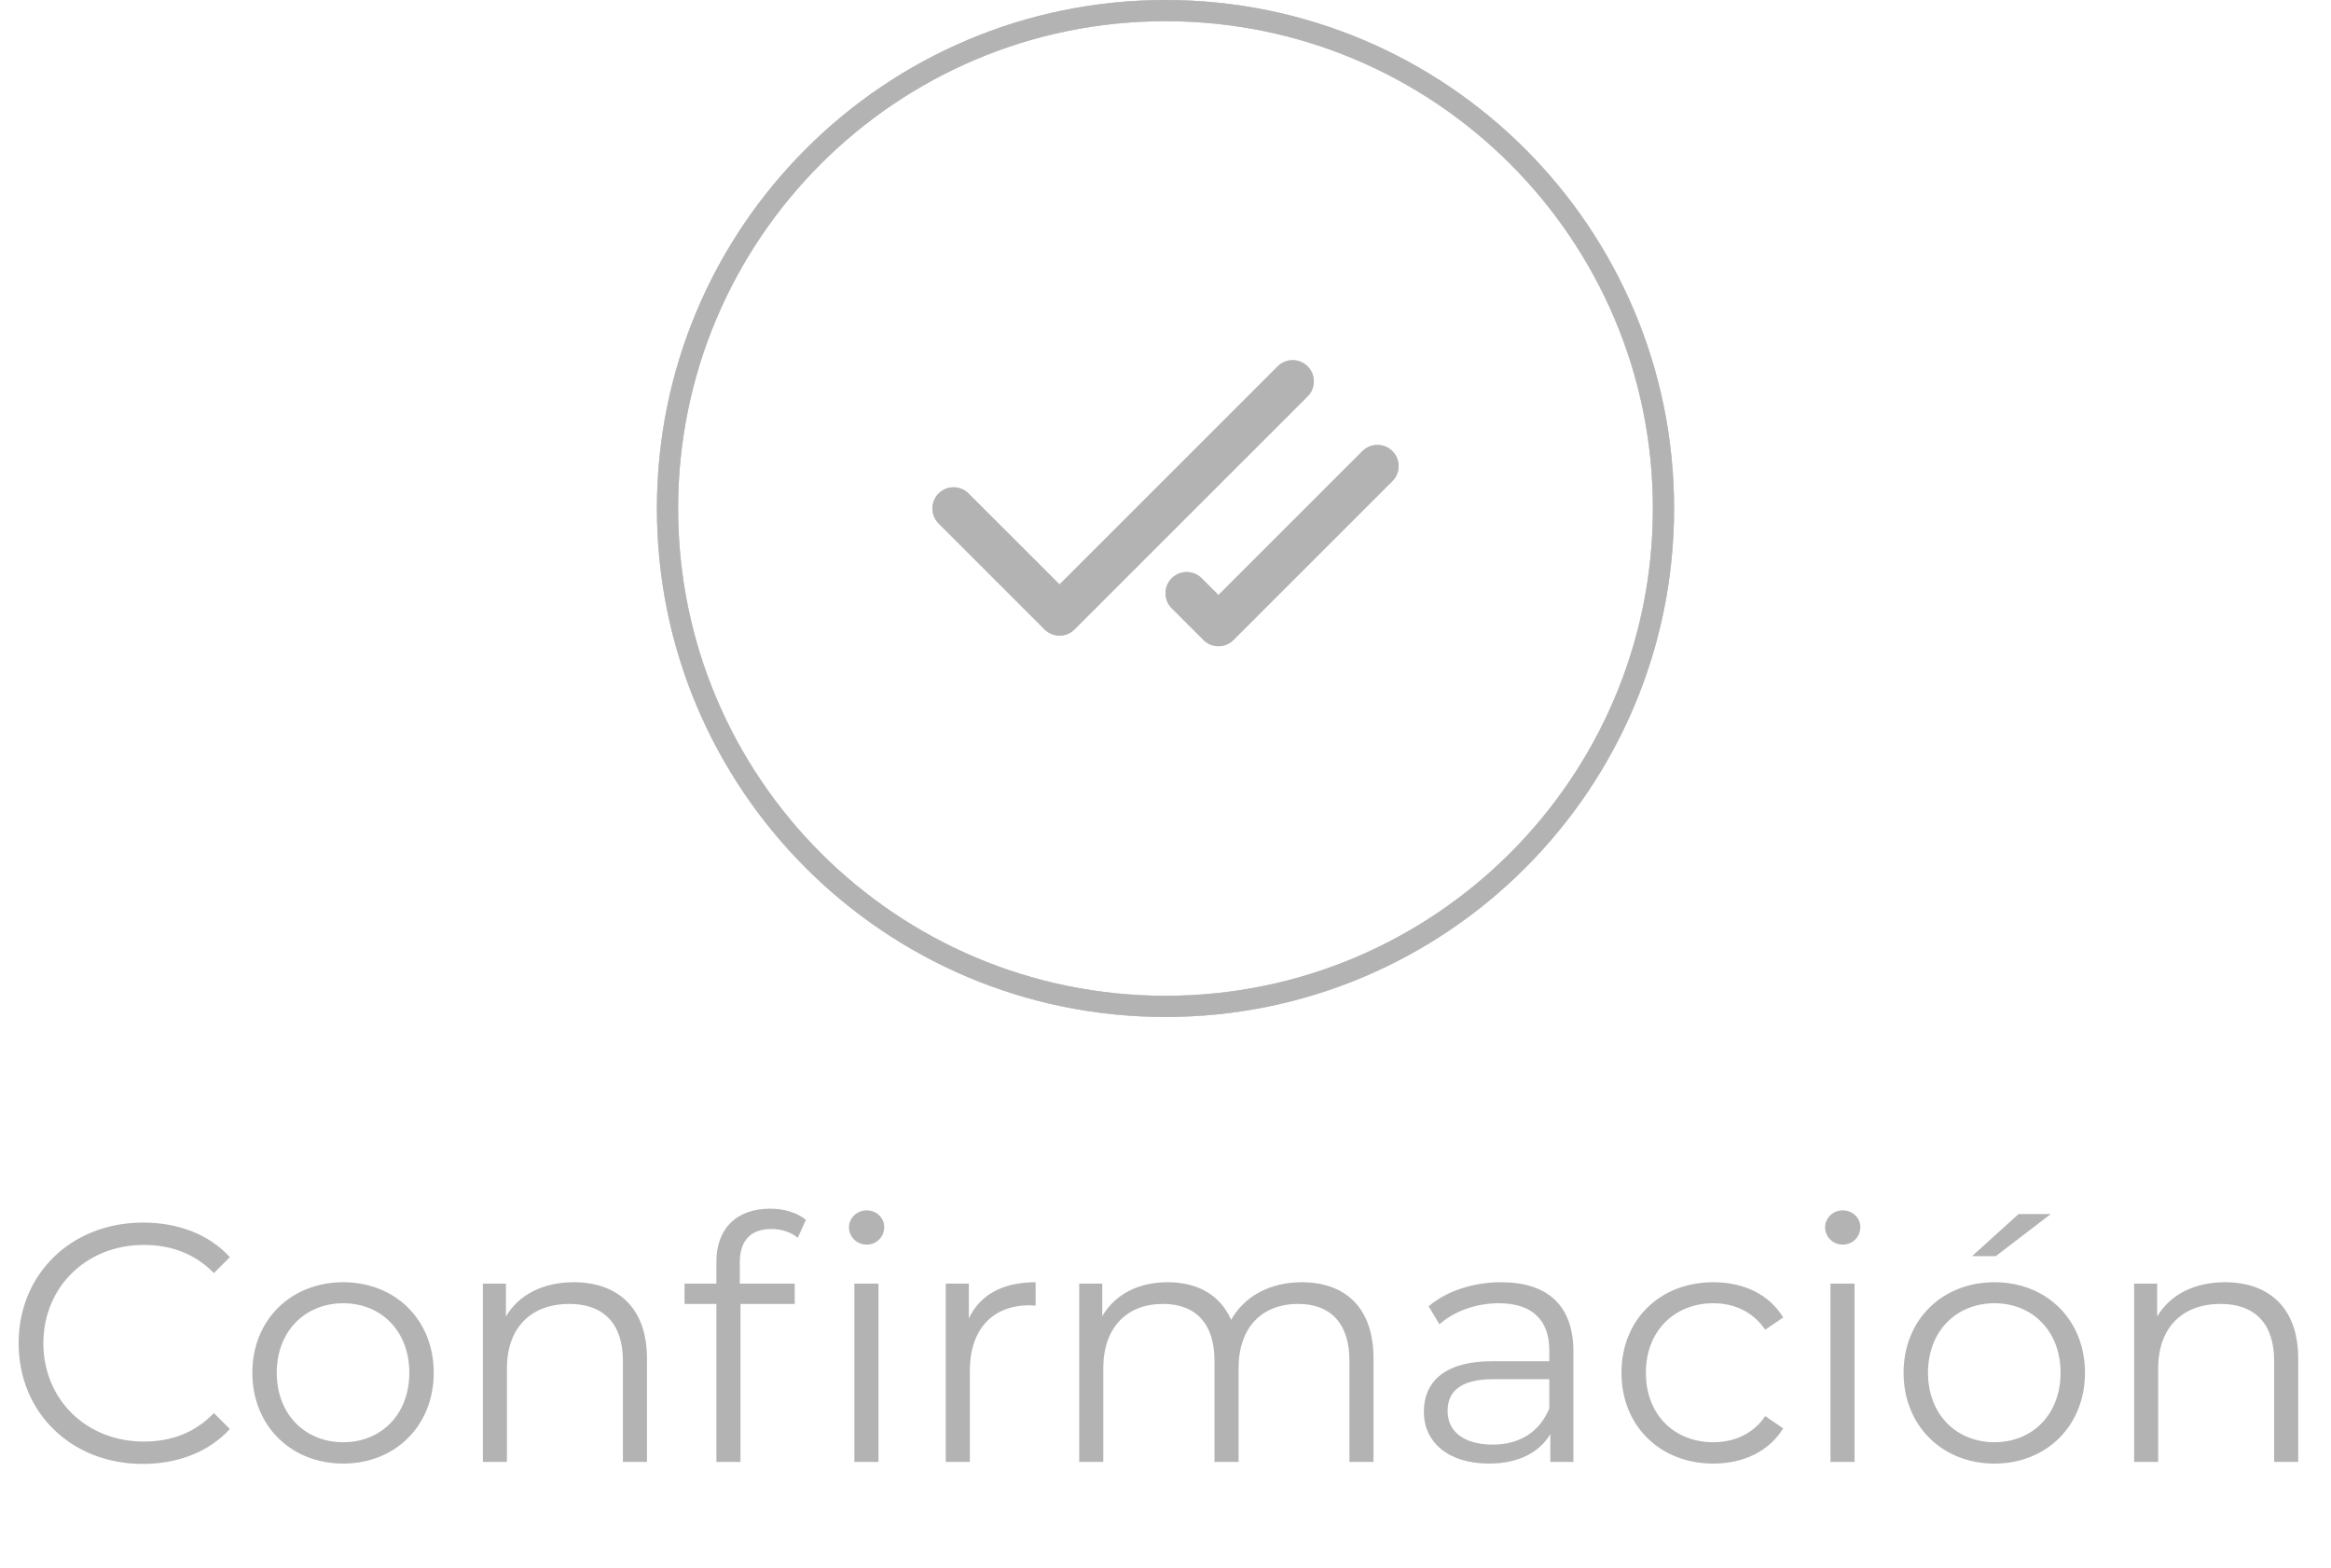
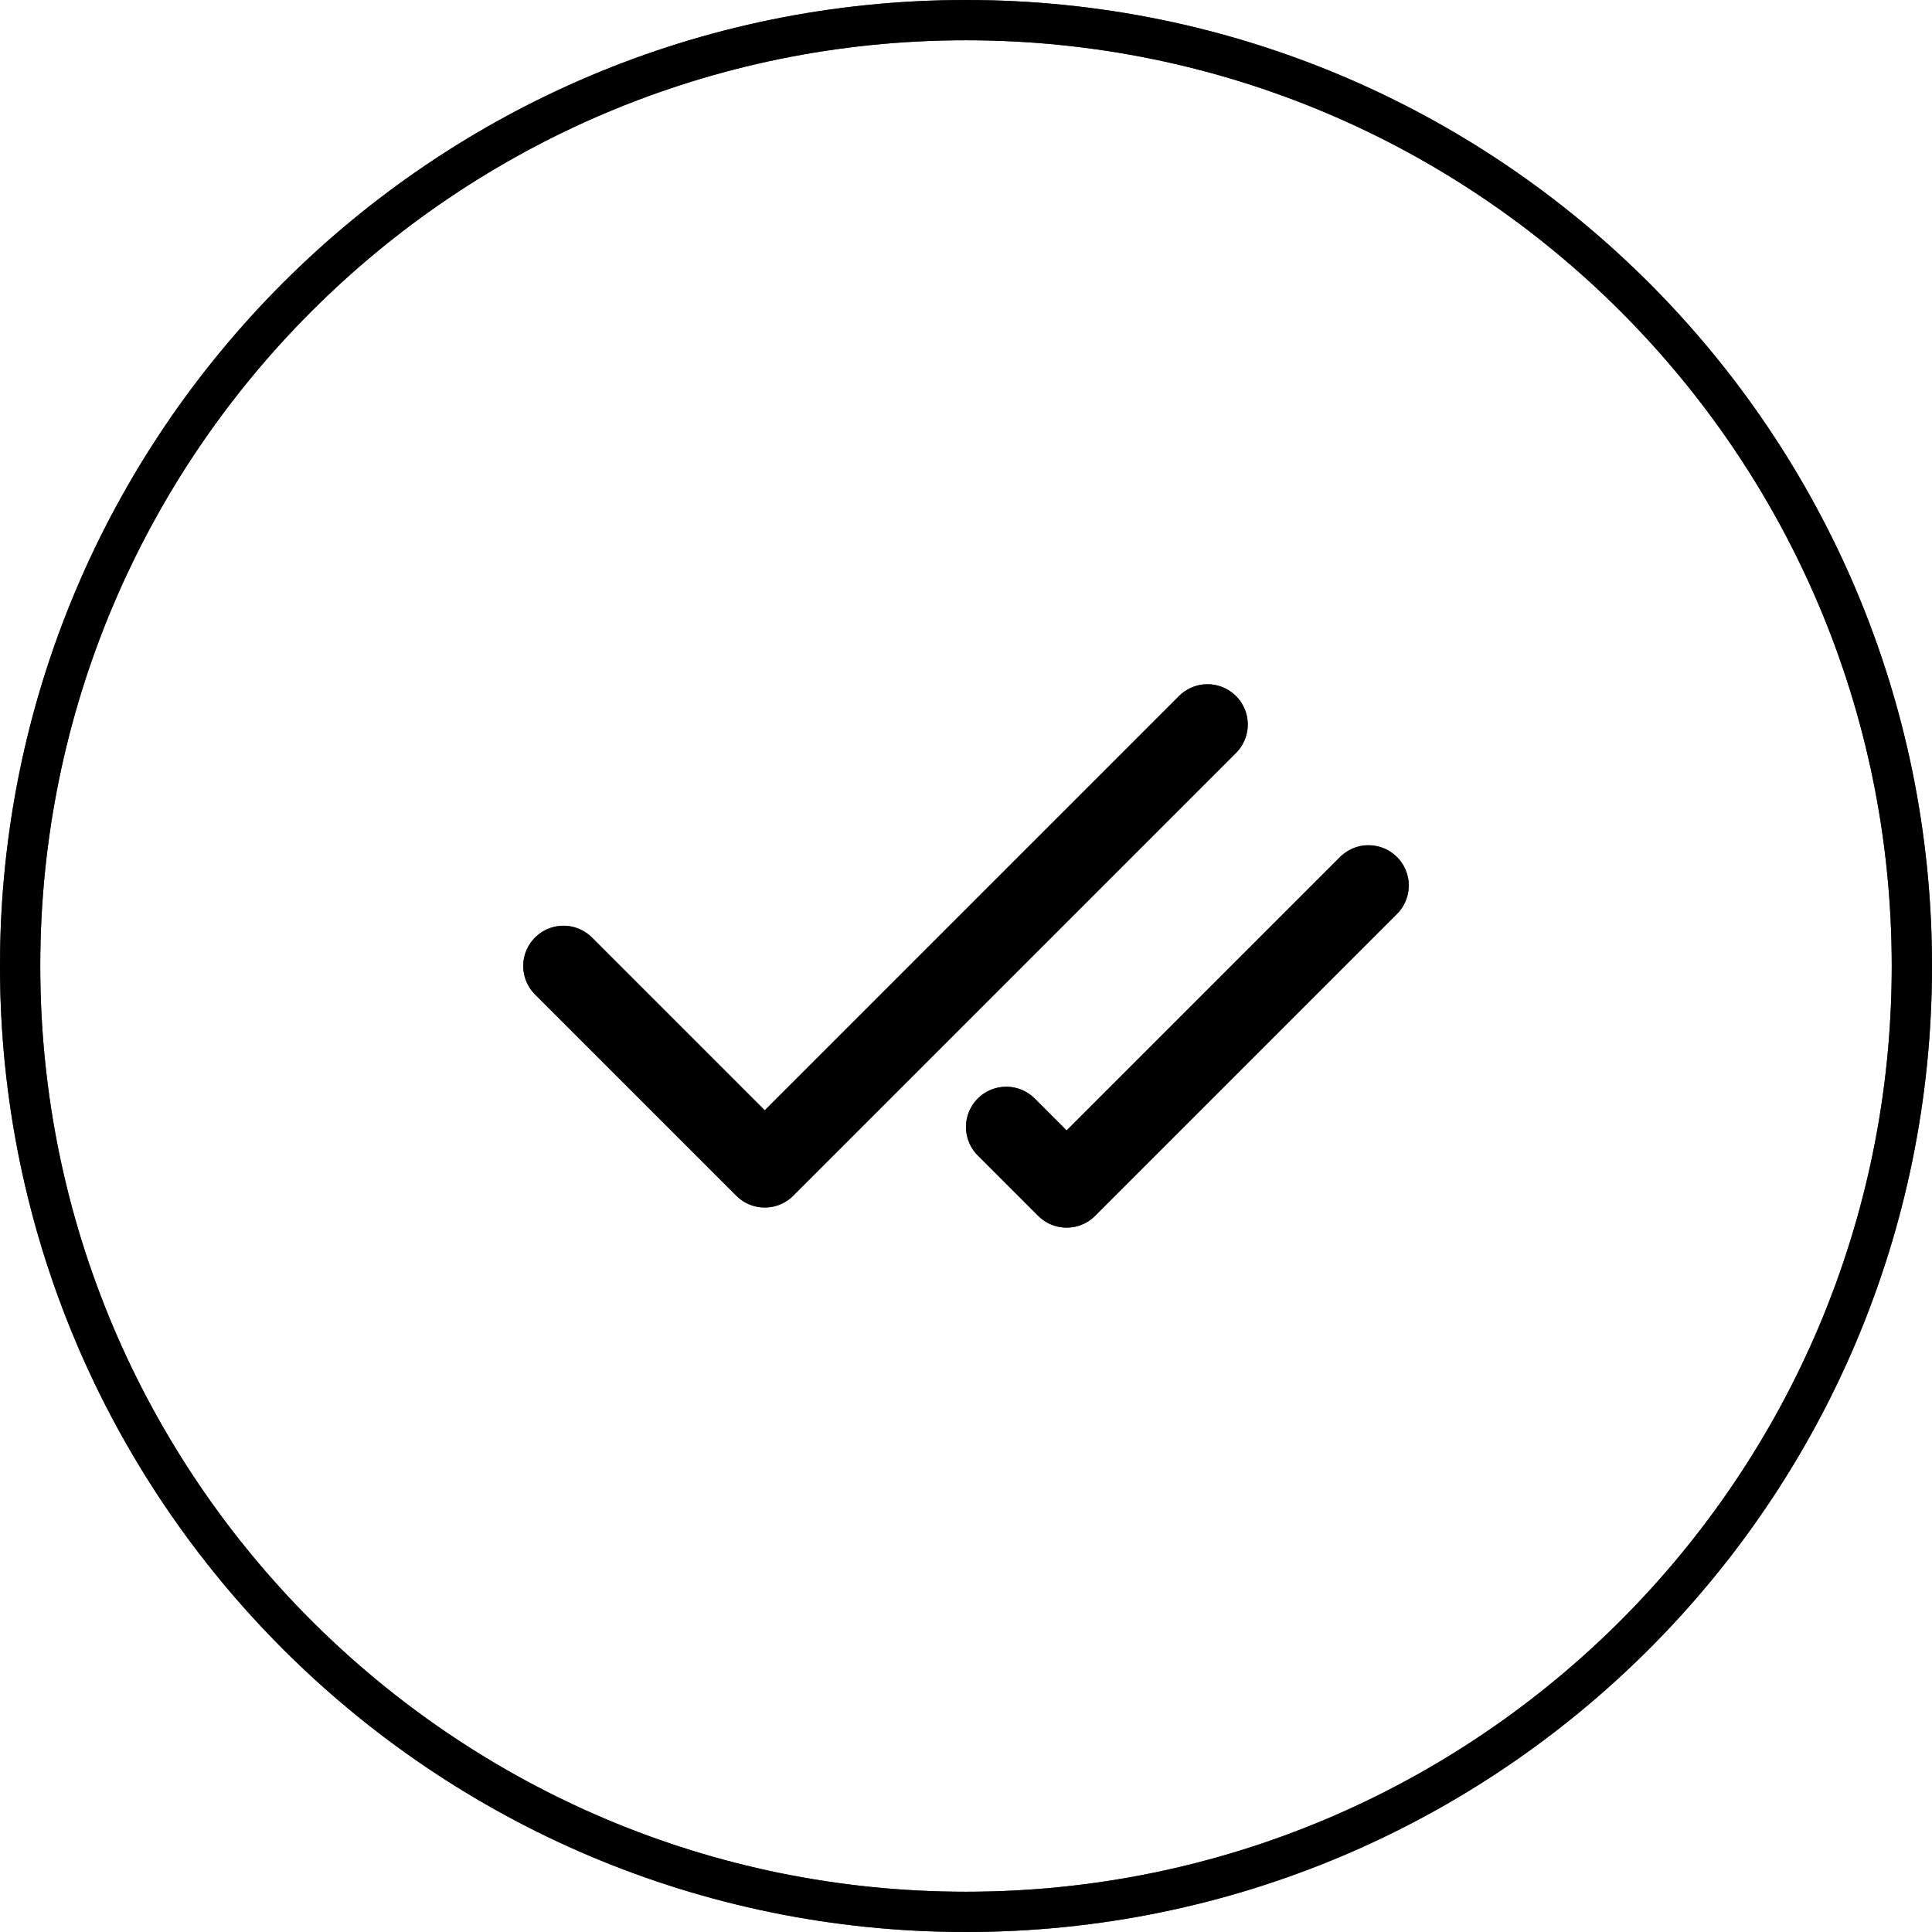
- <svg xmlns="http://www.w3.org/2000/svg" width="110" height="74" viewBox="0 0 110 74" fill="none">
-   <g opacity="0.3">
-     <rect x="31.5" y="0.5" width="47" height="47" rx="23.5" stroke="black" />
-     <rect x="31.5" y="0.5" width="47" height="47" rx="23.5" stroke="black" stroke-opacity="0.2" />
-     <rect x="31.5" y="0.5" width="47" height="47" rx="23.5" stroke="black" stroke-opacity="0.2" />
-     <rect x="31.5" y="0.5" width="47" height="47" rx="23.5" stroke="black" stroke-opacity="0.2" />
-     <rect x="31.5" y="0.5" width="47" height="47" rx="23.5" stroke="black" stroke-opacity="0.2" />
-     <rect x="31.5" y="0.5" width="47" height="47" rx="23.5" stroke="black" stroke-opacity="0.2" />
-     <path d="M61 18L50 29L45 24M65 22L57.5 29.5L56 28" stroke="black" stroke-width="2" stroke-linecap="round" stroke-linejoin="round" />
-     <path d="M61 18L50 29L45 24M65 22L57.5 29.5L56 28" stroke="black" stroke-opacity="0.2" stroke-width="2" stroke-linecap="round" stroke-linejoin="round" />
-     <path d="M61 18L50 29L45 24M65 22L57.5 29.5L56 28" stroke="black" stroke-opacity="0.2" stroke-width="2" stroke-linecap="round" stroke-linejoin="round" />
-     <path d="M61 18L50 29L45 24M65 22L57.5 29.5L56 28" stroke="black" stroke-opacity="0.2" stroke-width="2" stroke-linecap="round" stroke-linejoin="round" />
-     <path d="M61 18L50 29L45 24M65 22L57.5 29.5L56 28" stroke="black" stroke-opacity="0.2" stroke-width="2" stroke-linecap="round" stroke-linejoin="round" />
-     <path d="M61 18L50 29L45 24M65 22L57.5 29.5L56 28" stroke="black" stroke-opacity="0.2" stroke-width="2" stroke-linecap="round" stroke-linejoin="round" />
-     <path d="M6.735 69.096C3.375 69.096 0.879 66.68 0.879 63.4C0.879 60.12 3.375 57.704 6.751 57.704C8.383 57.704 9.855 58.248 10.847 59.336L10.095 60.088C9.183 59.16 8.063 58.76 6.783 58.76C4.079 58.76 2.047 60.744 2.047 63.4C2.047 66.056 4.079 68.04 6.783 68.04C8.063 68.04 9.183 67.64 10.095 66.696L10.847 67.448C9.855 68.536 8.383 69.096 6.735 69.096ZM16.196 69.08C13.732 69.08 11.908 67.288 11.908 64.792C11.908 62.296 13.732 60.52 16.196 60.52C18.66 60.52 20.468 62.296 20.468 64.792C20.468 67.288 18.66 69.08 16.196 69.08ZM16.196 68.072C17.988 68.072 19.316 66.76 19.316 64.792C19.316 62.824 17.988 61.512 16.196 61.512C14.404 61.512 13.06 62.824 13.06 64.792C13.06 66.76 14.404 68.072 16.196 68.072ZM27.075 60.52C29.123 60.52 30.531 61.704 30.531 64.12V69H29.395V64.232C29.395 62.456 28.467 61.544 26.867 61.544C25.059 61.544 23.923 62.664 23.923 64.584V69H22.787V60.584H23.875V62.136C24.483 61.112 25.619 60.52 27.075 60.52ZM33.807 59.544C33.807 58.04 34.703 57.048 36.351 57.048C36.975 57.048 37.615 57.224 38.031 57.576L37.647 58.424C37.327 58.152 36.879 58.008 36.399 58.008C35.423 58.008 34.911 58.552 34.911 59.592V60.584H37.503V61.544H34.943V69H33.807V61.544H32.303V60.584H33.807V59.544ZM40.895 57.128C41.359 57.128 41.727 57.48 41.727 57.912C41.727 58.376 41.375 58.744 40.895 58.744C40.431 58.744 40.063 58.376 40.063 57.928C40.063 57.496 40.431 57.128 40.895 57.128ZM40.319 69V60.584H41.455V69H40.319ZM45.719 62.232C46.247 61.112 47.319 60.52 48.871 60.52V61.624C48.775 61.624 48.679 61.608 48.599 61.608C46.839 61.608 45.767 62.728 45.767 64.712V69H44.631V60.584H45.719V62.232ZM61.424 60.52C63.472 60.52 64.816 61.704 64.816 64.12V69H63.68V64.232C63.68 62.456 62.784 61.544 61.264 61.544C59.536 61.544 58.448 62.664 58.448 64.584V69H57.312V64.232C57.312 62.456 56.416 61.544 54.88 61.544C53.168 61.544 52.064 62.664 52.064 64.584V69H50.928V60.584H52.016V62.12C52.608 61.112 53.696 60.52 55.104 60.52C56.496 60.52 57.584 61.112 58.096 62.296C58.704 61.208 59.904 60.52 61.424 60.52ZM70.841 60.52C73.016 60.52 74.249 61.608 74.249 63.784V69H73.16V67.688C72.648 68.552 71.656 69.08 70.264 69.08C68.361 69.08 67.192 68.088 67.192 66.632C67.192 65.336 68.025 64.248 70.441 64.248H73.112V63.736C73.112 62.296 72.296 61.512 70.728 61.512C69.641 61.512 68.617 61.896 67.928 62.504L67.416 61.656C68.264 60.936 69.513 60.52 70.841 60.52ZM70.441 68.184C71.721 68.184 72.665 67.576 73.112 66.472V65.096H70.472C68.841 65.096 68.312 65.736 68.312 66.6C68.312 67.576 69.097 68.184 70.441 68.184ZM80.853 69.08C78.341 69.08 76.517 67.304 76.517 64.792C76.517 62.28 78.341 60.52 80.853 60.52C82.277 60.52 83.477 61.08 84.149 62.184L83.301 62.76C82.725 61.912 81.829 61.512 80.853 61.512C79.013 61.512 77.669 62.824 77.669 64.792C77.669 66.776 79.013 68.072 80.853 68.072C81.829 68.072 82.725 67.688 83.301 66.84L84.149 67.416C83.477 68.504 82.277 69.08 80.853 69.08ZM86.957 58.744C86.493 58.744 86.125 58.376 86.125 57.928C86.125 57.496 86.493 57.128 86.957 57.128C87.421 57.128 87.789 57.48 87.789 57.912C87.789 58.376 87.437 58.744 86.957 58.744ZM86.381 69V60.584H87.517V69H86.381ZM93.062 59.288L95.254 57.304H96.774L94.182 59.288H93.062ZM94.118 69.08C91.654 69.08 89.83 67.288 89.83 64.792C89.83 62.296 91.654 60.52 94.118 60.52C96.582 60.52 98.39 62.296 98.39 64.792C98.39 67.288 96.582 69.08 94.118 69.08ZM94.118 68.072C95.91 68.072 97.238 66.76 97.238 64.792C97.238 62.824 95.91 61.512 94.118 61.512C92.326 61.512 90.982 62.824 90.982 64.792C90.982 66.76 92.326 68.072 94.118 68.072ZM104.997 60.52C107.045 60.52 108.453 61.704 108.453 64.12V69H107.317V64.232C107.317 62.456 106.389 61.544 104.789 61.544C102.981 61.544 101.845 62.664 101.845 64.584V69H100.709V60.584H101.797V62.136C102.405 61.112 103.541 60.52 104.997 60.52Z" fill="black" />
-   </g>
+ <svg xmlns="http://www.w3.org/2000/svg" width="48" height="48" viewBox="0 0 48 48" fill="none">
+   <rect x="0.5" y="0.5" width="47" height="47" rx="23.5" stroke="black" />
+   <rect x="0.5" y="0.5" width="47" height="47" rx="23.5" stroke="black" stroke-opacity="0.2" />
+   <rect x="0.5" y="0.5" width="47" height="47" rx="23.5" stroke="black" stroke-opacity="0.2" />
+   <rect x="0.5" y="0.5" width="47" height="47" rx="23.5" stroke="black" stroke-opacity="0.2" />
+   <rect x="0.5" y="0.5" width="47" height="47" rx="23.5" stroke="black" stroke-opacity="0.2" />
+   <rect x="0.5" y="0.5" width="47" height="47" rx="23.5" stroke="black" stroke-opacity="0.2" />
+   <path d="M30 18L19 29L14 24M34 22L26.5 29.5L25 28" stroke="black" stroke-width="2" stroke-linecap="round" stroke-linejoin="round" />
+   <path d="M30 18L19 29L14 24M34 22L26.5 29.5L25 28" stroke="black" stroke-opacity="0.2" stroke-width="2" stroke-linecap="round" stroke-linejoin="round" />
+   <path d="M30 18L19 29L14 24M34 22L26.5 29.5L25 28" stroke="black" stroke-opacity="0.2" stroke-width="2" stroke-linecap="round" stroke-linejoin="round" />
+   <path d="M30 18L19 29L14 24M34 22L26.5 29.5L25 28" stroke="black" stroke-opacity="0.2" stroke-width="2" stroke-linecap="round" stroke-linejoin="round" />
+   <path d="M30 18L19 29L14 24M34 22L26.5 29.5L25 28" stroke="black" stroke-opacity="0.2" stroke-width="2" stroke-linecap="round" stroke-linejoin="round" />
+   <path d="M30 18L19 29L14 24M34 22L26.5 29.5L25 28" stroke="black" stroke-opacity="0.2" stroke-width="2" stroke-linecap="round" stroke-linejoin="round" />
</svg>
